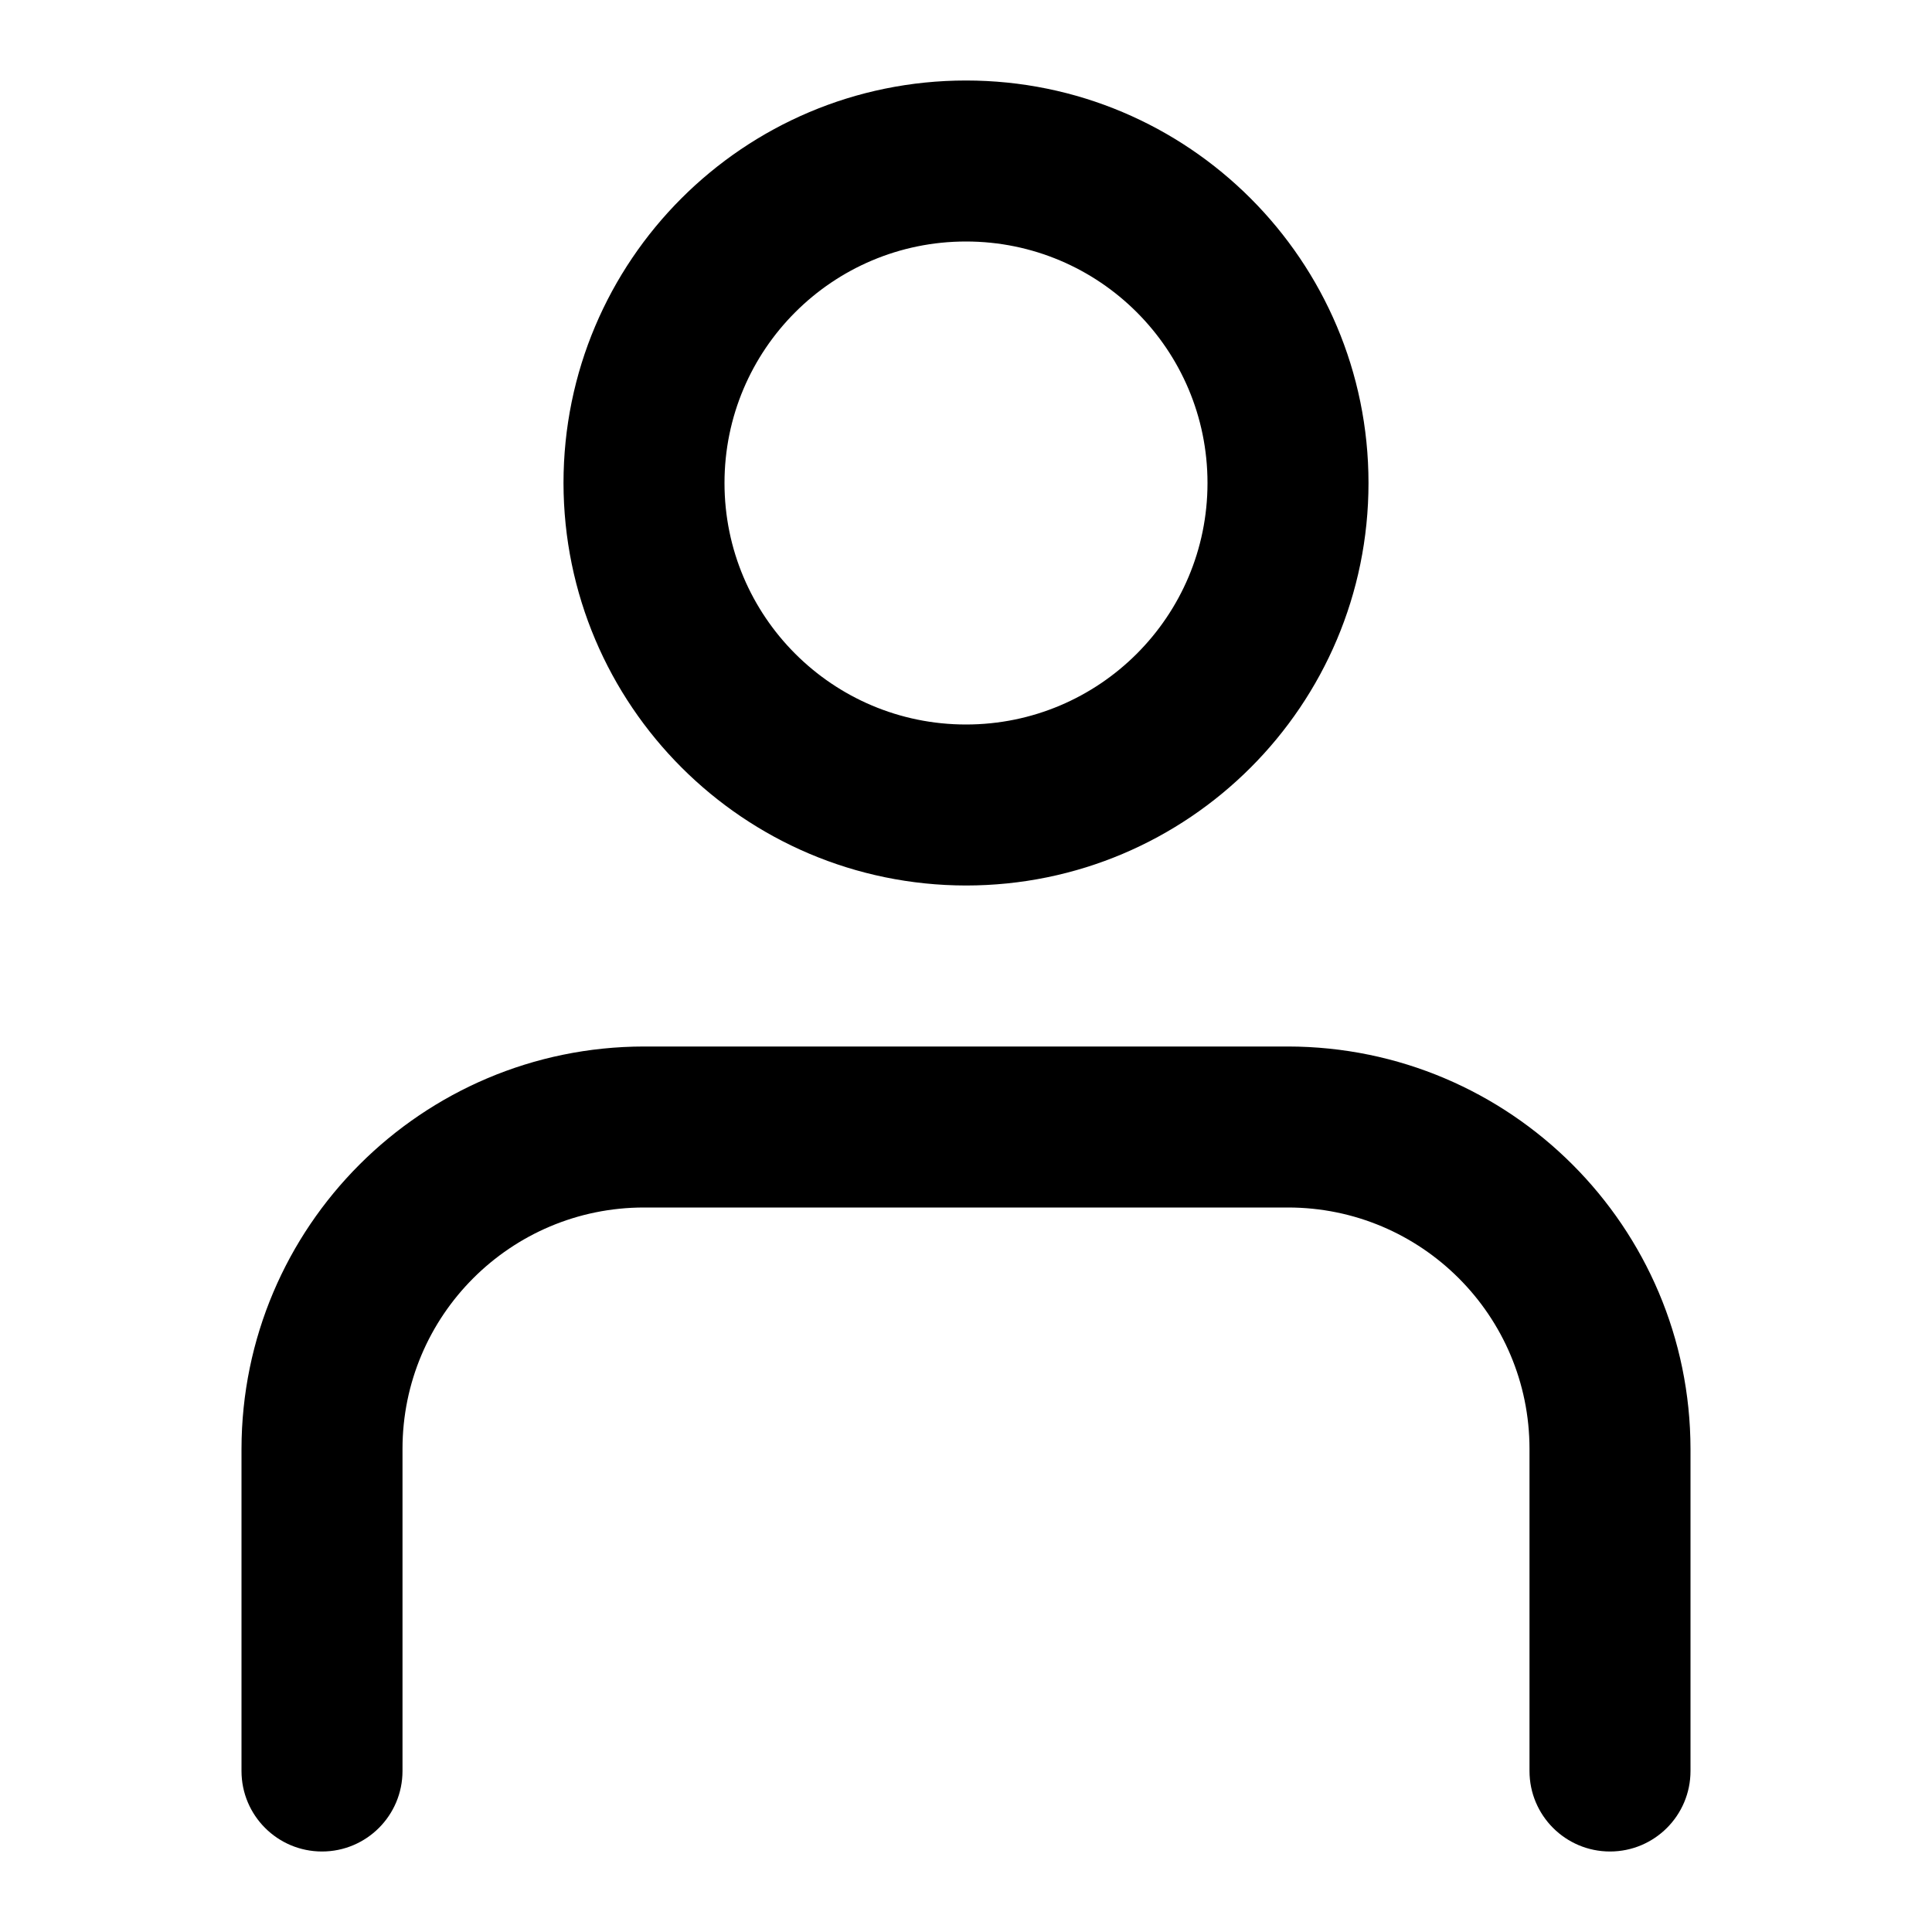
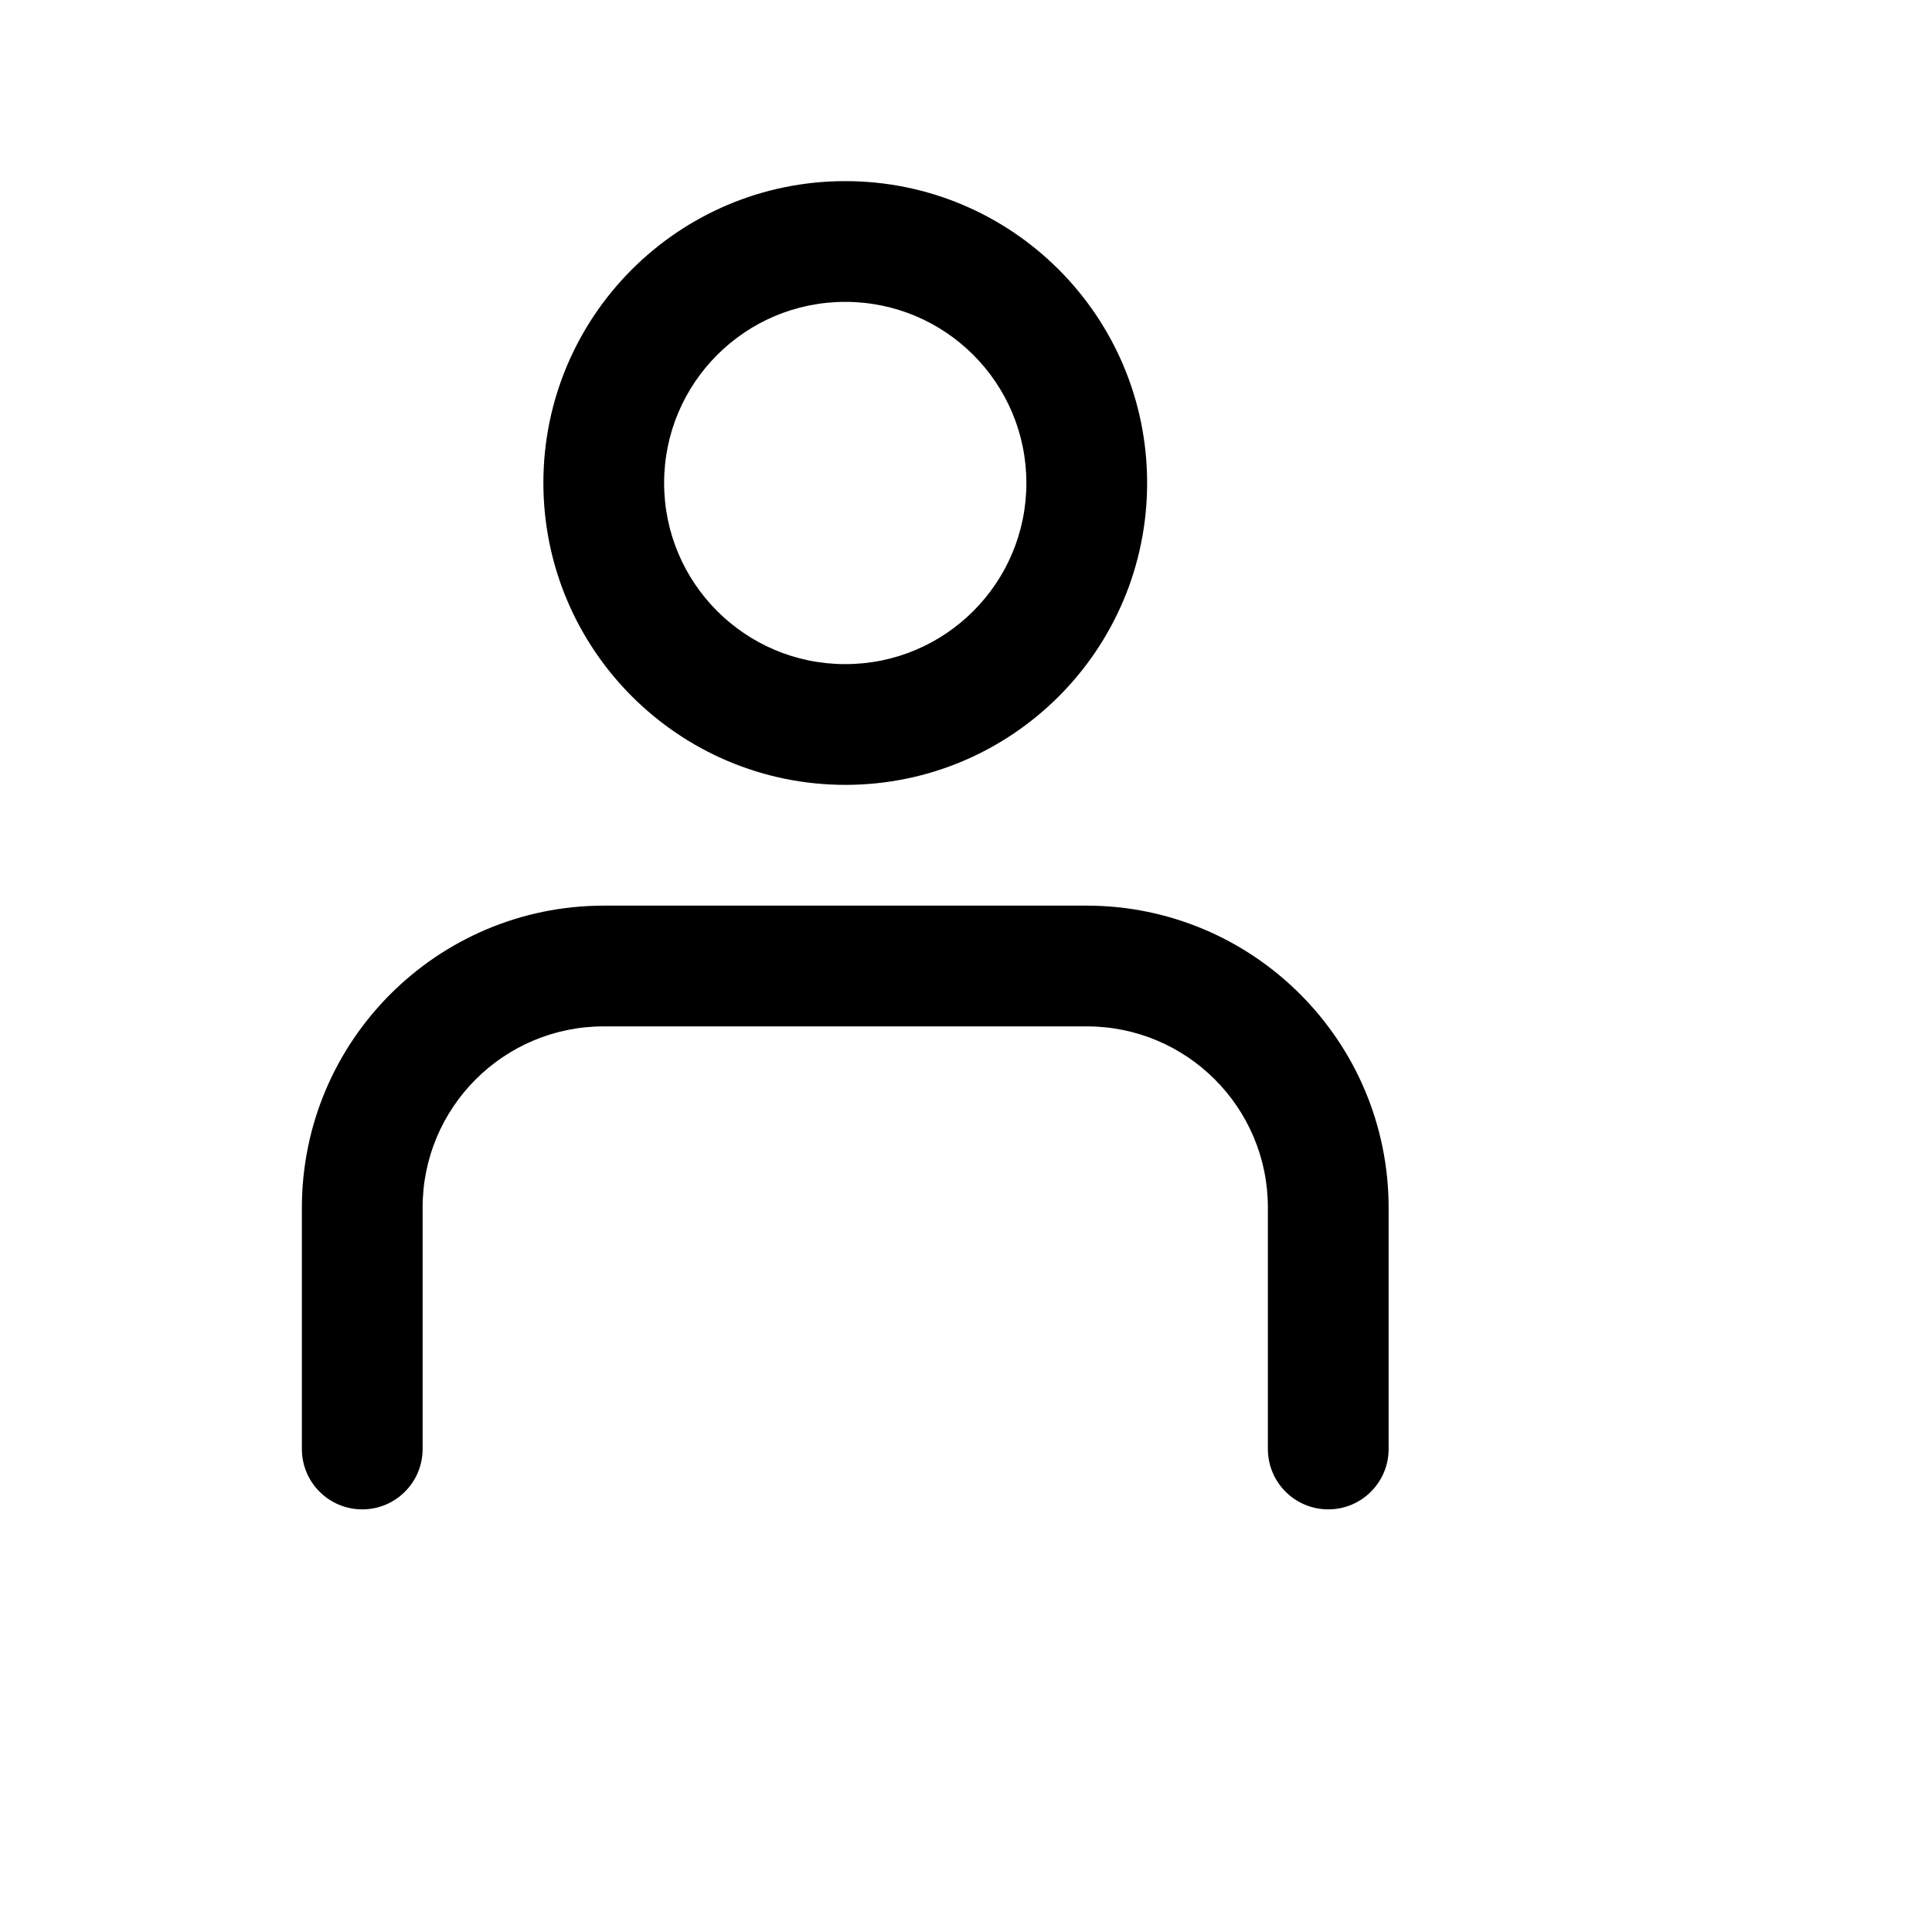
- <svg xmlns="http://www.w3.org/2000/svg" fill="#000000" width="800px" height="800px" viewBox="0 0 24 24">
+ <svg xmlns="http://www.w3.org/2000/svg" fill="#000000" width="800px" height="800px" viewBox="-2 -2 32 32">
  <path d="M12,11A5,5,0,1,0,7,6,5.006,5.006,0,0,0,12,11Zm0-8A3,3,0,1,1,9,6,3,3,0,0,1,12,3ZM3,22V18a5.006,5.006,0,0,1,5-5h8a5.006,5.006,0,0,1,5,5v4a1,1,0,0,1-2,0V18a3,3,0,0,0-3-3H8a3,3,0,0,0-3,3v4a1,1,0,0,1-2,0Z" />
</svg>
